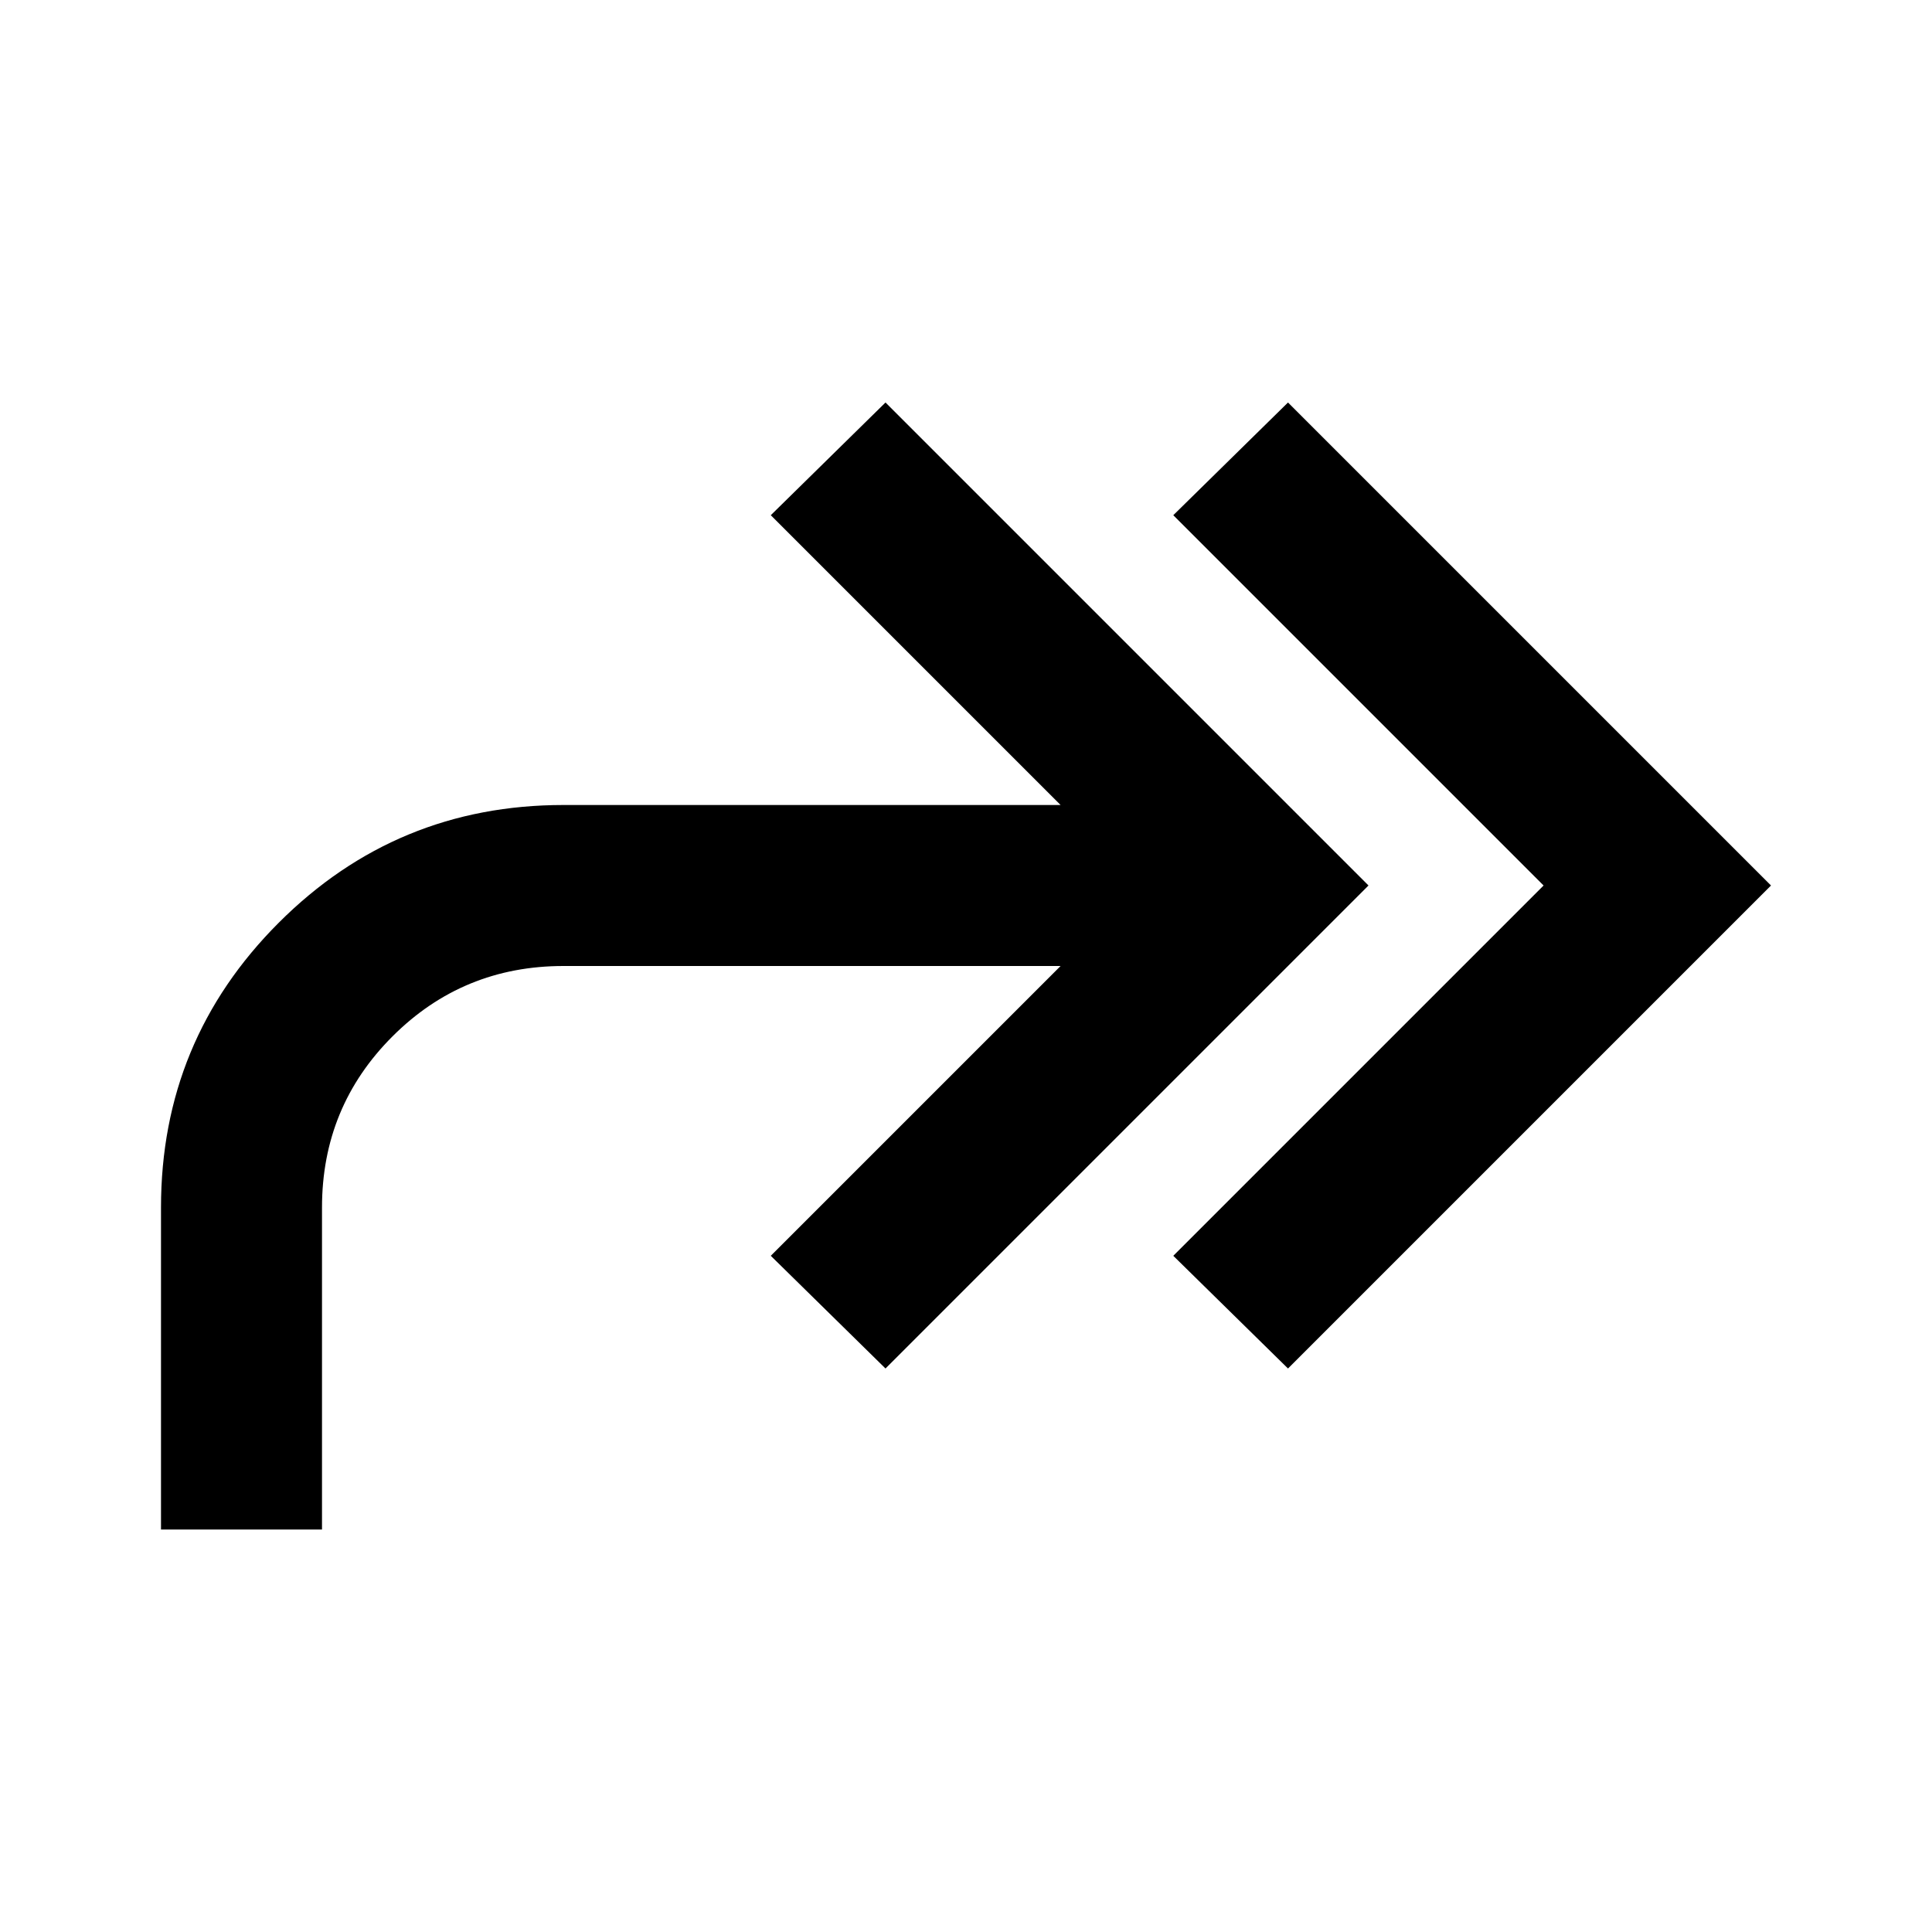
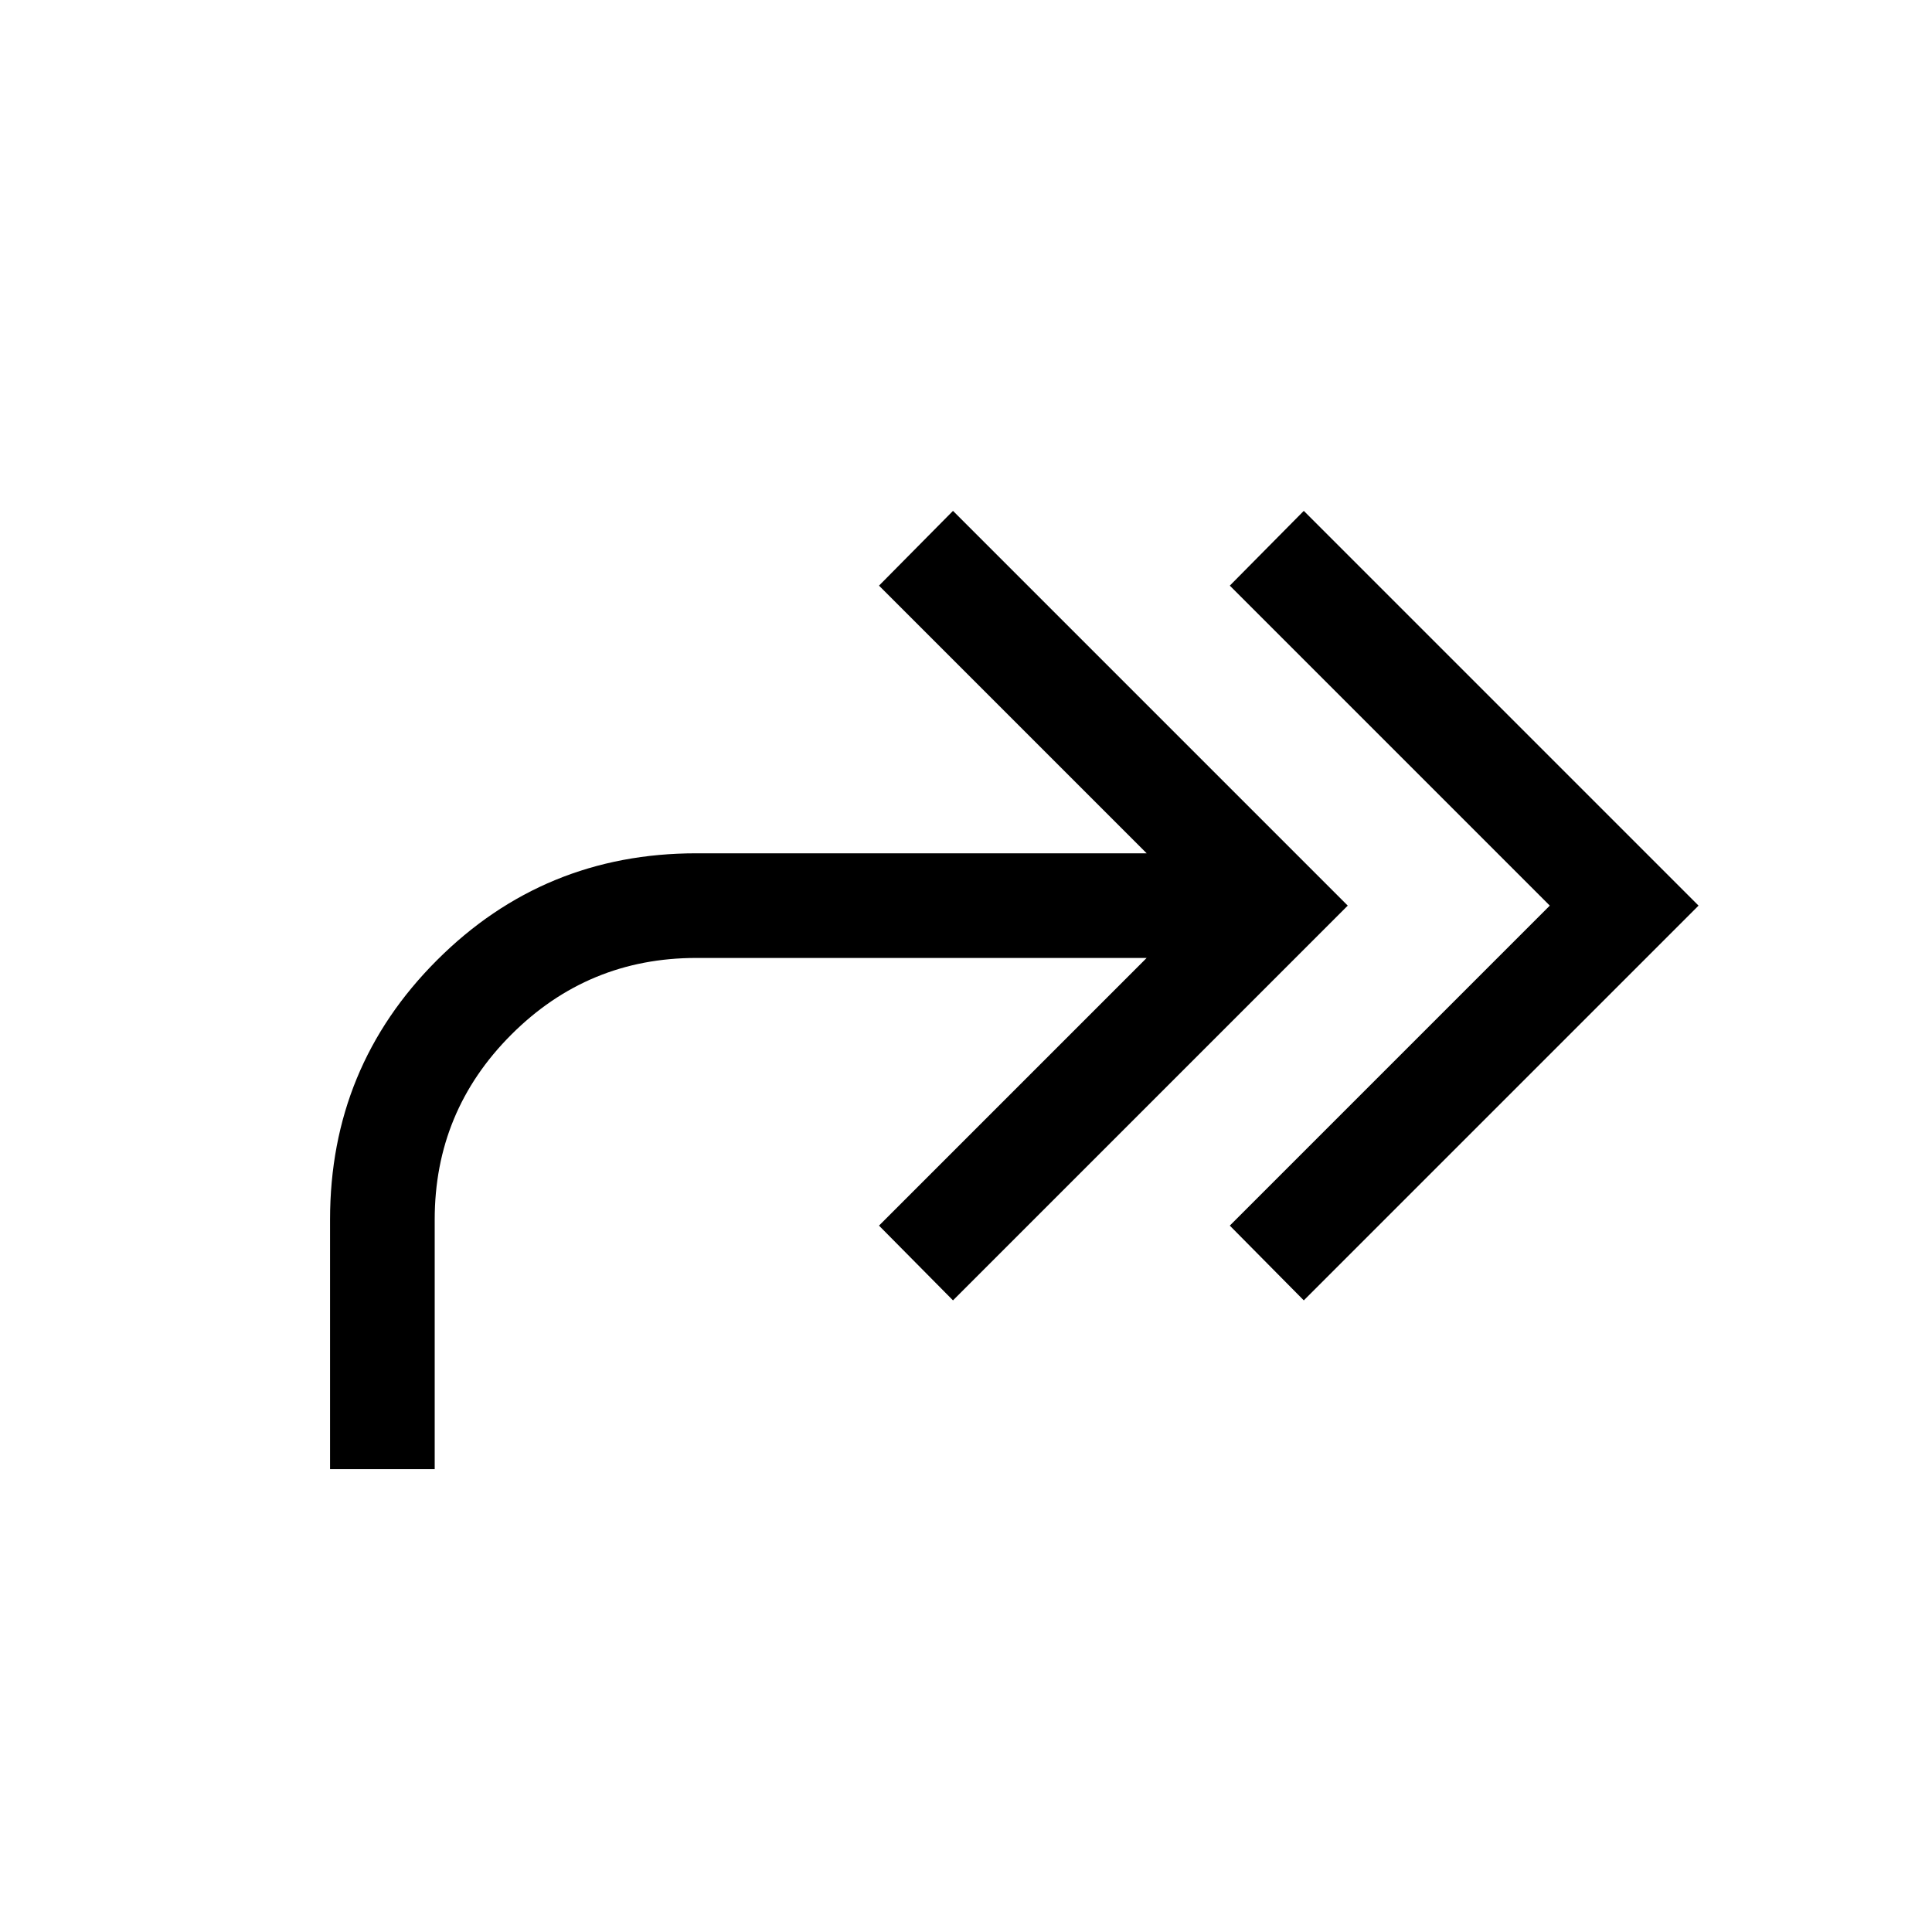
- <svg xmlns="http://www.w3.org/2000/svg" height="24" viewBox="0 -960 960 960" width="24">
-   <path d="m640-280-57-56 184-184-184-184 57-56 240 240-240 240ZM80-200v-160q0-83 58.5-141.5T280-560h247L383-704l57-56 240 240-240 240-57-56 144-144H280q-50 0-85 35t-35 85v160H80Z" />
+ <svg xmlns="http://www.w3.org/2000/svg" height="20" viewBox="0 -960 960 960" width="20">
+   <path d="M647.85-313.85 611.08-351l159-159-159-159 36.77-37.15L844-510 647.85-313.85ZM164-230v-124q0-75.77 53.12-128.88Q270.23-536 346-536h223.77l-133-133 36.77-37.15L669.69-510 473.54-313.85 436.77-351l133-133H346q-53.85 0-91.92 38.08Q216-407.85 216-354v124h-52Z" />
</svg>
